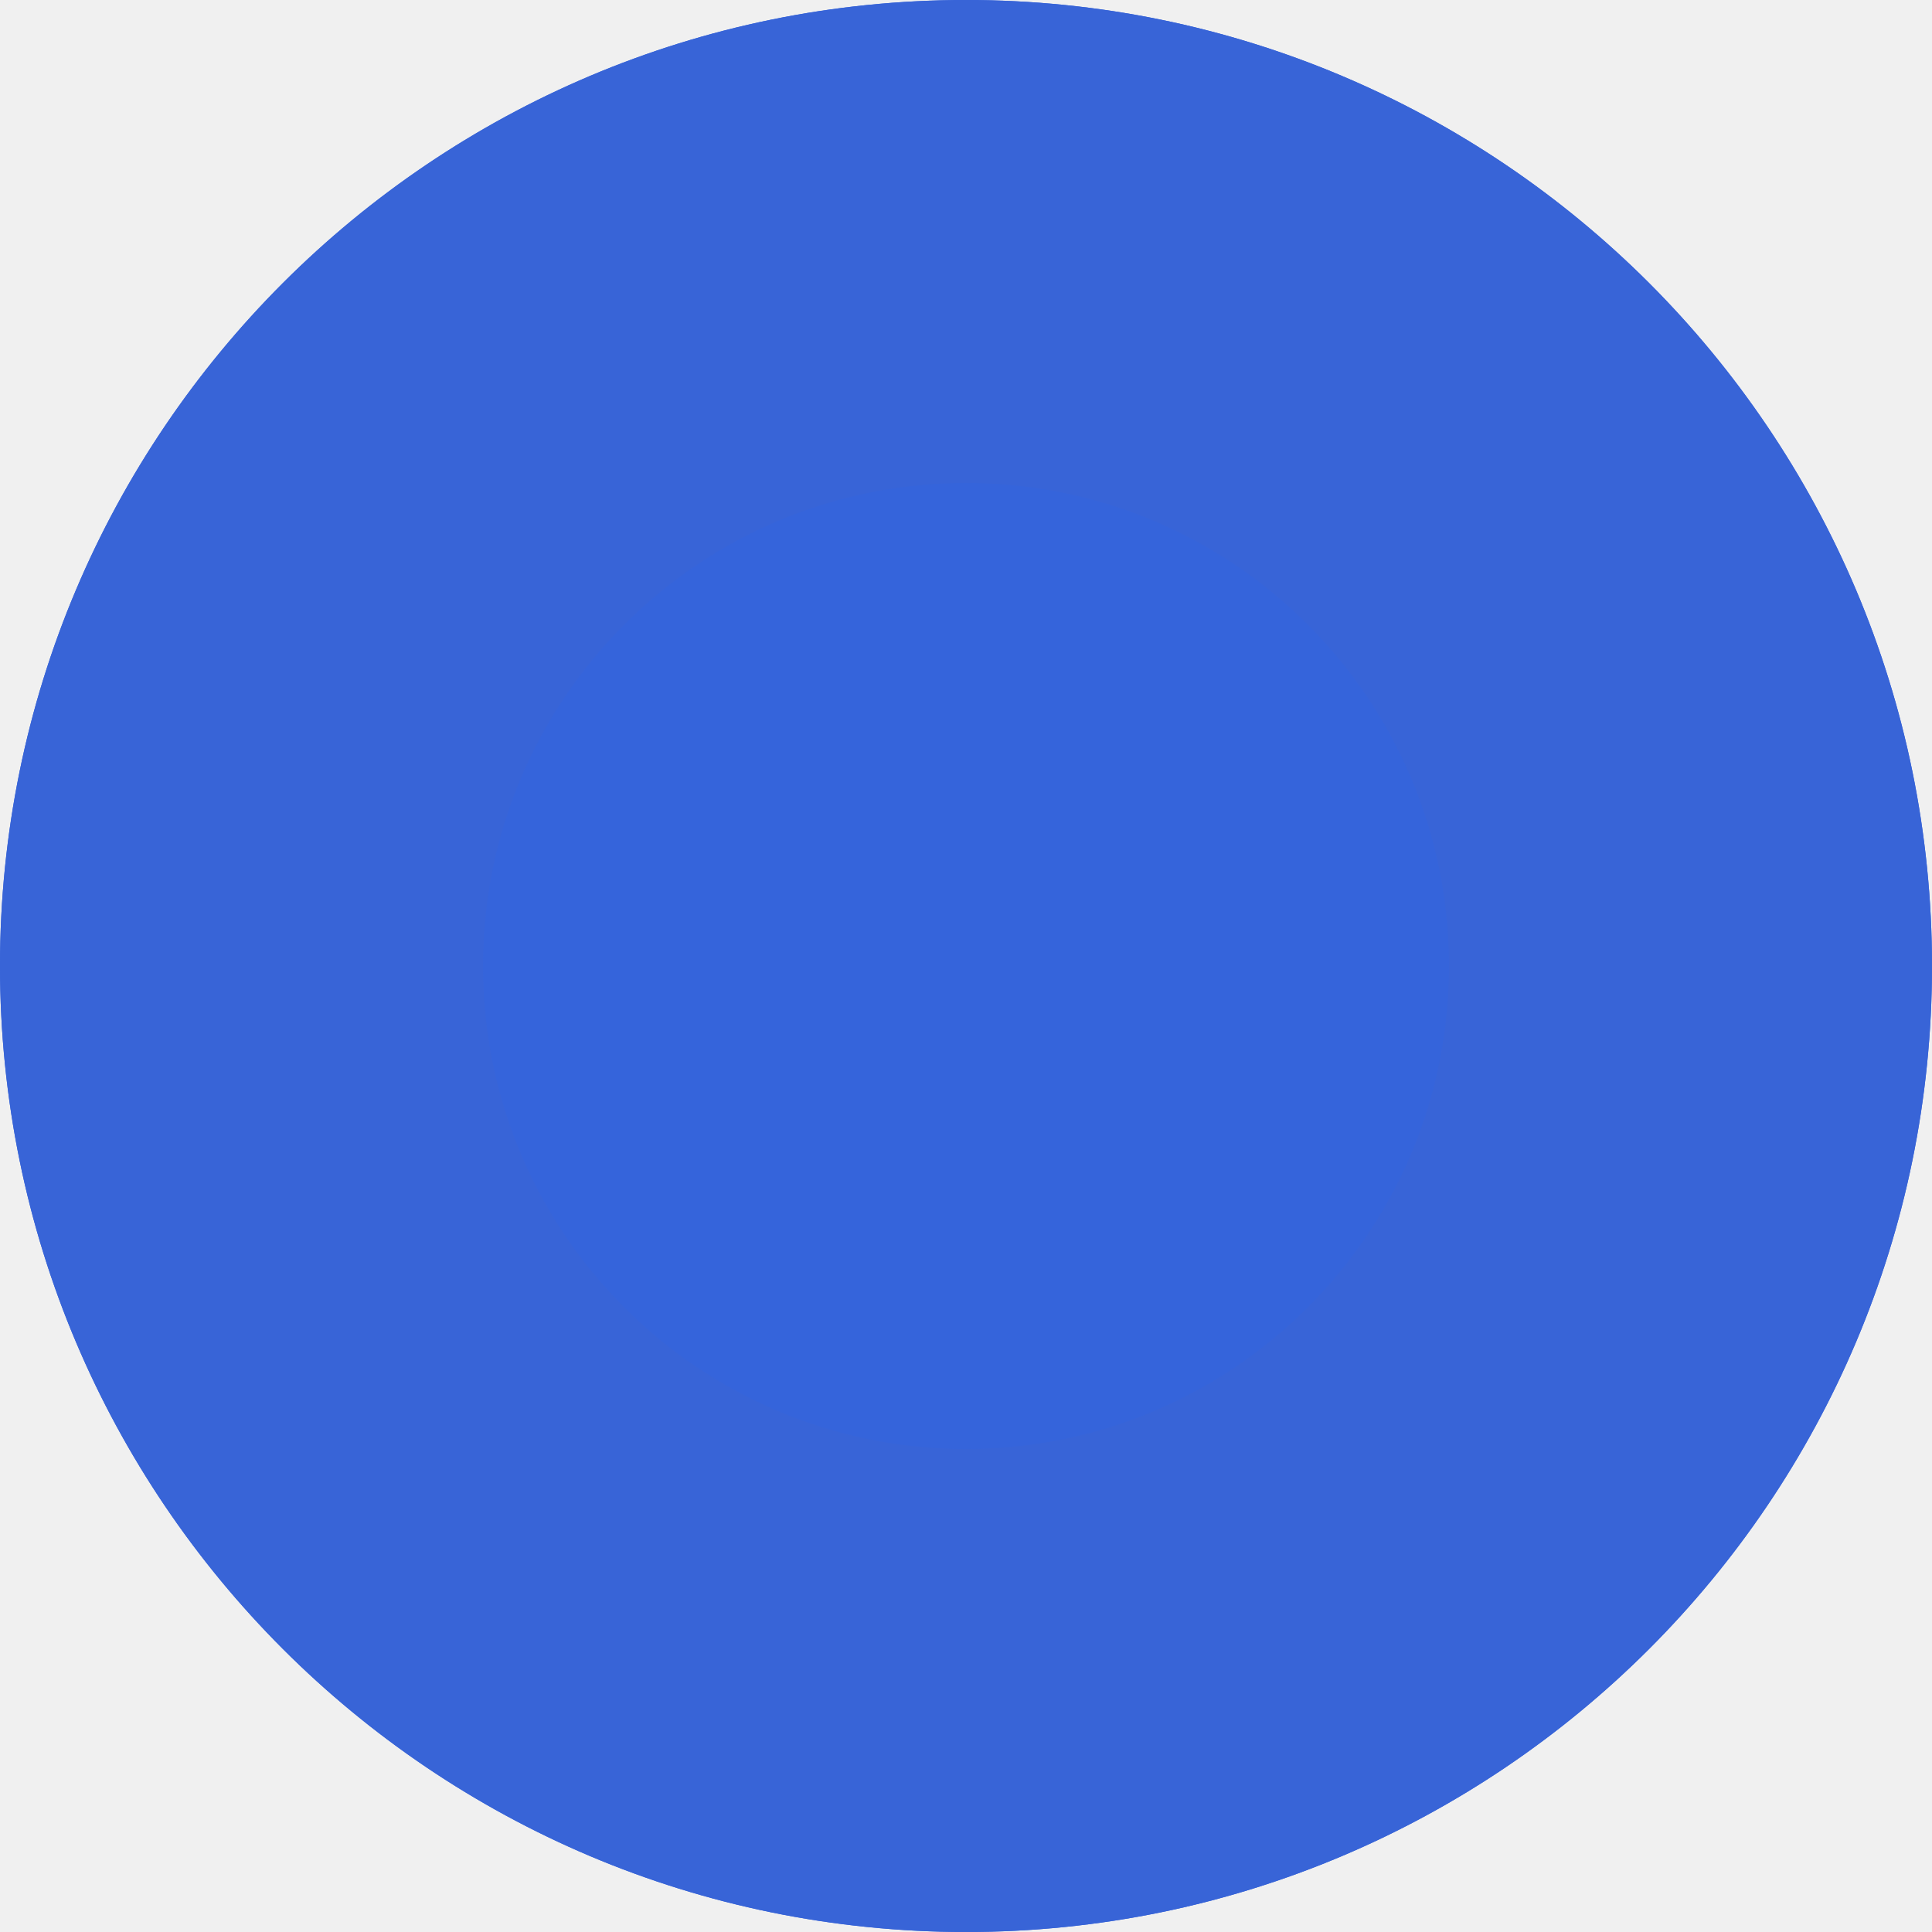
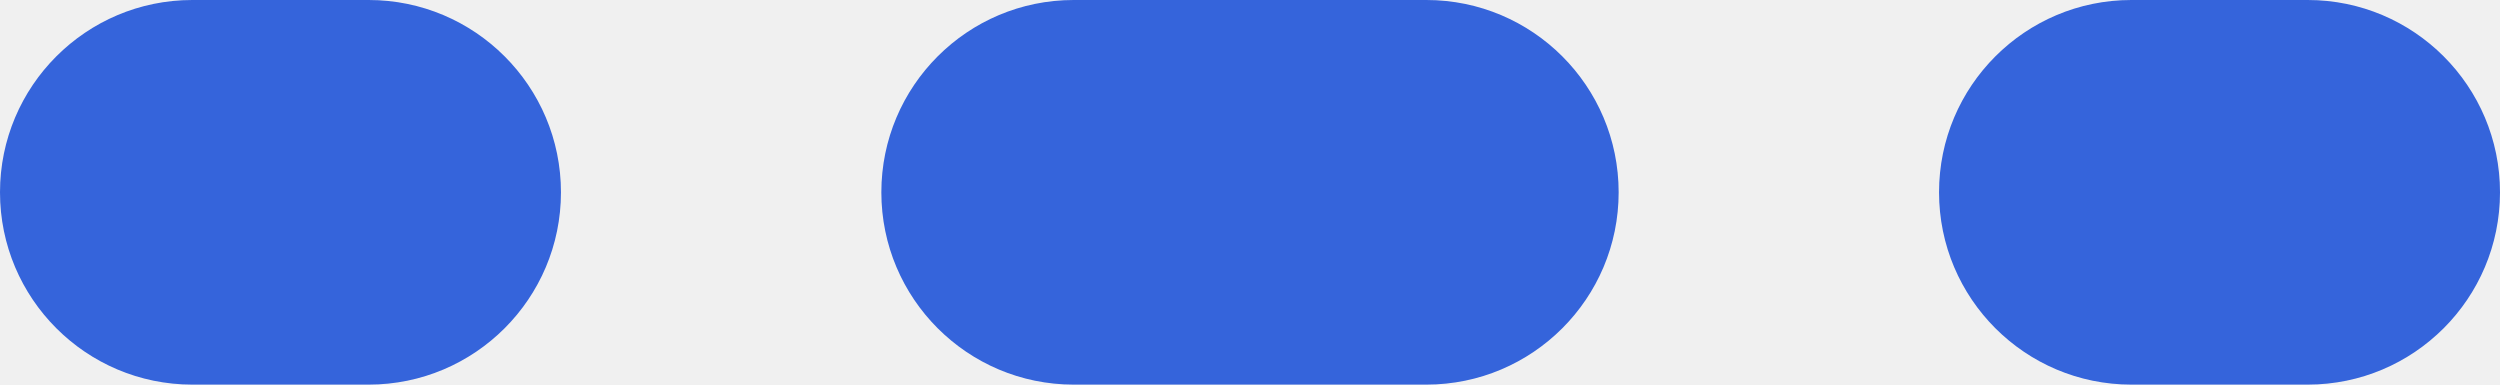
- <svg xmlns="http://www.w3.org/2000/svg" xmlns:xlink="http://www.w3.org/1999/xlink" width="8" height="8" viewBox="0 0 8 8" version="1.1">
-   <g id="Canvas" transform="translate(-16014 -3346)">
-     <g id="Ellipse 6">
-       <use xlink:href="#path0_fill" transform="translate(16014 3346)" fill="#3564DB" />
-       <mask id="mask0_outline_ins">
-         <use xlink:href="#path0_fill" fill="white" transform="translate(16014 3346)" />
-       </mask>
-       <g mask="url(#mask0_outline_ins)">
-         <use xlink:href="#path1_stroke_2x" transform="translate(16014 3346)" fill="#3864D7" />
-       </g>
+ <svg xmlns="http://www.w3.org/2000/svg" xmlns:xlink="http://www.w3.org/1999/xlink" width="13" height="2" viewBox="0 0 13 2" version="1.1">
+   <g id="Canvas" transform="translate(-16172 -3329)">
+     <g id="Vector 10">
+       <use xlink:href="#path0_stroke" transform="translate(16173 3330)" fill="#3564DB" />
    </g>
  </g>
  <defs>
-     <path id="path0_fill" d="M 8 4C 8 6.209 6.209 8 4 8C 1.791 8 0 6.209 0 4C 0 1.791 1.791 0 4 0C 6.209 0 8 1.791 8 4Z" />
-     <path id="path1_stroke_2x" d="M 6 4C 6 5.105 5.105 6 4 6L 4 10C 7.314 10 10 7.314 10 4L 6 4ZM 4 6C 2.895 6 2 5.105 2 4L -2 4C -2 7.314 0.686 10 4 10L 4 6ZM 2 4C 2 2.895 2.895 2 4 2L 4 -2C 0.686 -2 -2 0.686 -2 4L 2 4ZM 4 2C 5.105 2 6 2.895 6 4L 10 4C 10 0.686 7.314 -2 4 -2L 4 2Z" />
+     <path id="path0_stroke" d="M 0 -1C -0.552 -1 -1 -0.552 -1 0C -1 0.552 -0.552 1 0 1L 0 -1ZM 11 1C 11.552 1 12 0.552 12 0C 12 -0.552 11.552 -1 11 -1L 11 1ZM 0.917 1C 1.469 1 1.917 0.552 1.917 0C 1.917 -0.552 1.469 -1 0.917 -1L 0.917 1ZM 4.583 -1C 4.031 -1 3.583 -0.552 3.583 0C 3.583 0.552 4.031 1 4.583 1L 4.583 -1ZM 6.417 1C 6.969 1 7.417 0.552 7.417 0C 7.417 -0.552 6.969 -1 6.417 -1L 6.417 1ZM 10.083 -1C 9.531 -1 9.083 -0.552 9.083 0C 9.083 0.552 9.531 1 10.083 1L 10.083 -1ZM 0 1L 0.917 1L 0.917 -1L 0 -1L 0 1ZM 4.583 1L 6.417 1L 6.417 -1L 4.583 -1L 4.583 1ZM 10.083 1L 11 1L 11 -1L 10.083 -1L 10.083 1Z" />
  </defs>
</svg>
